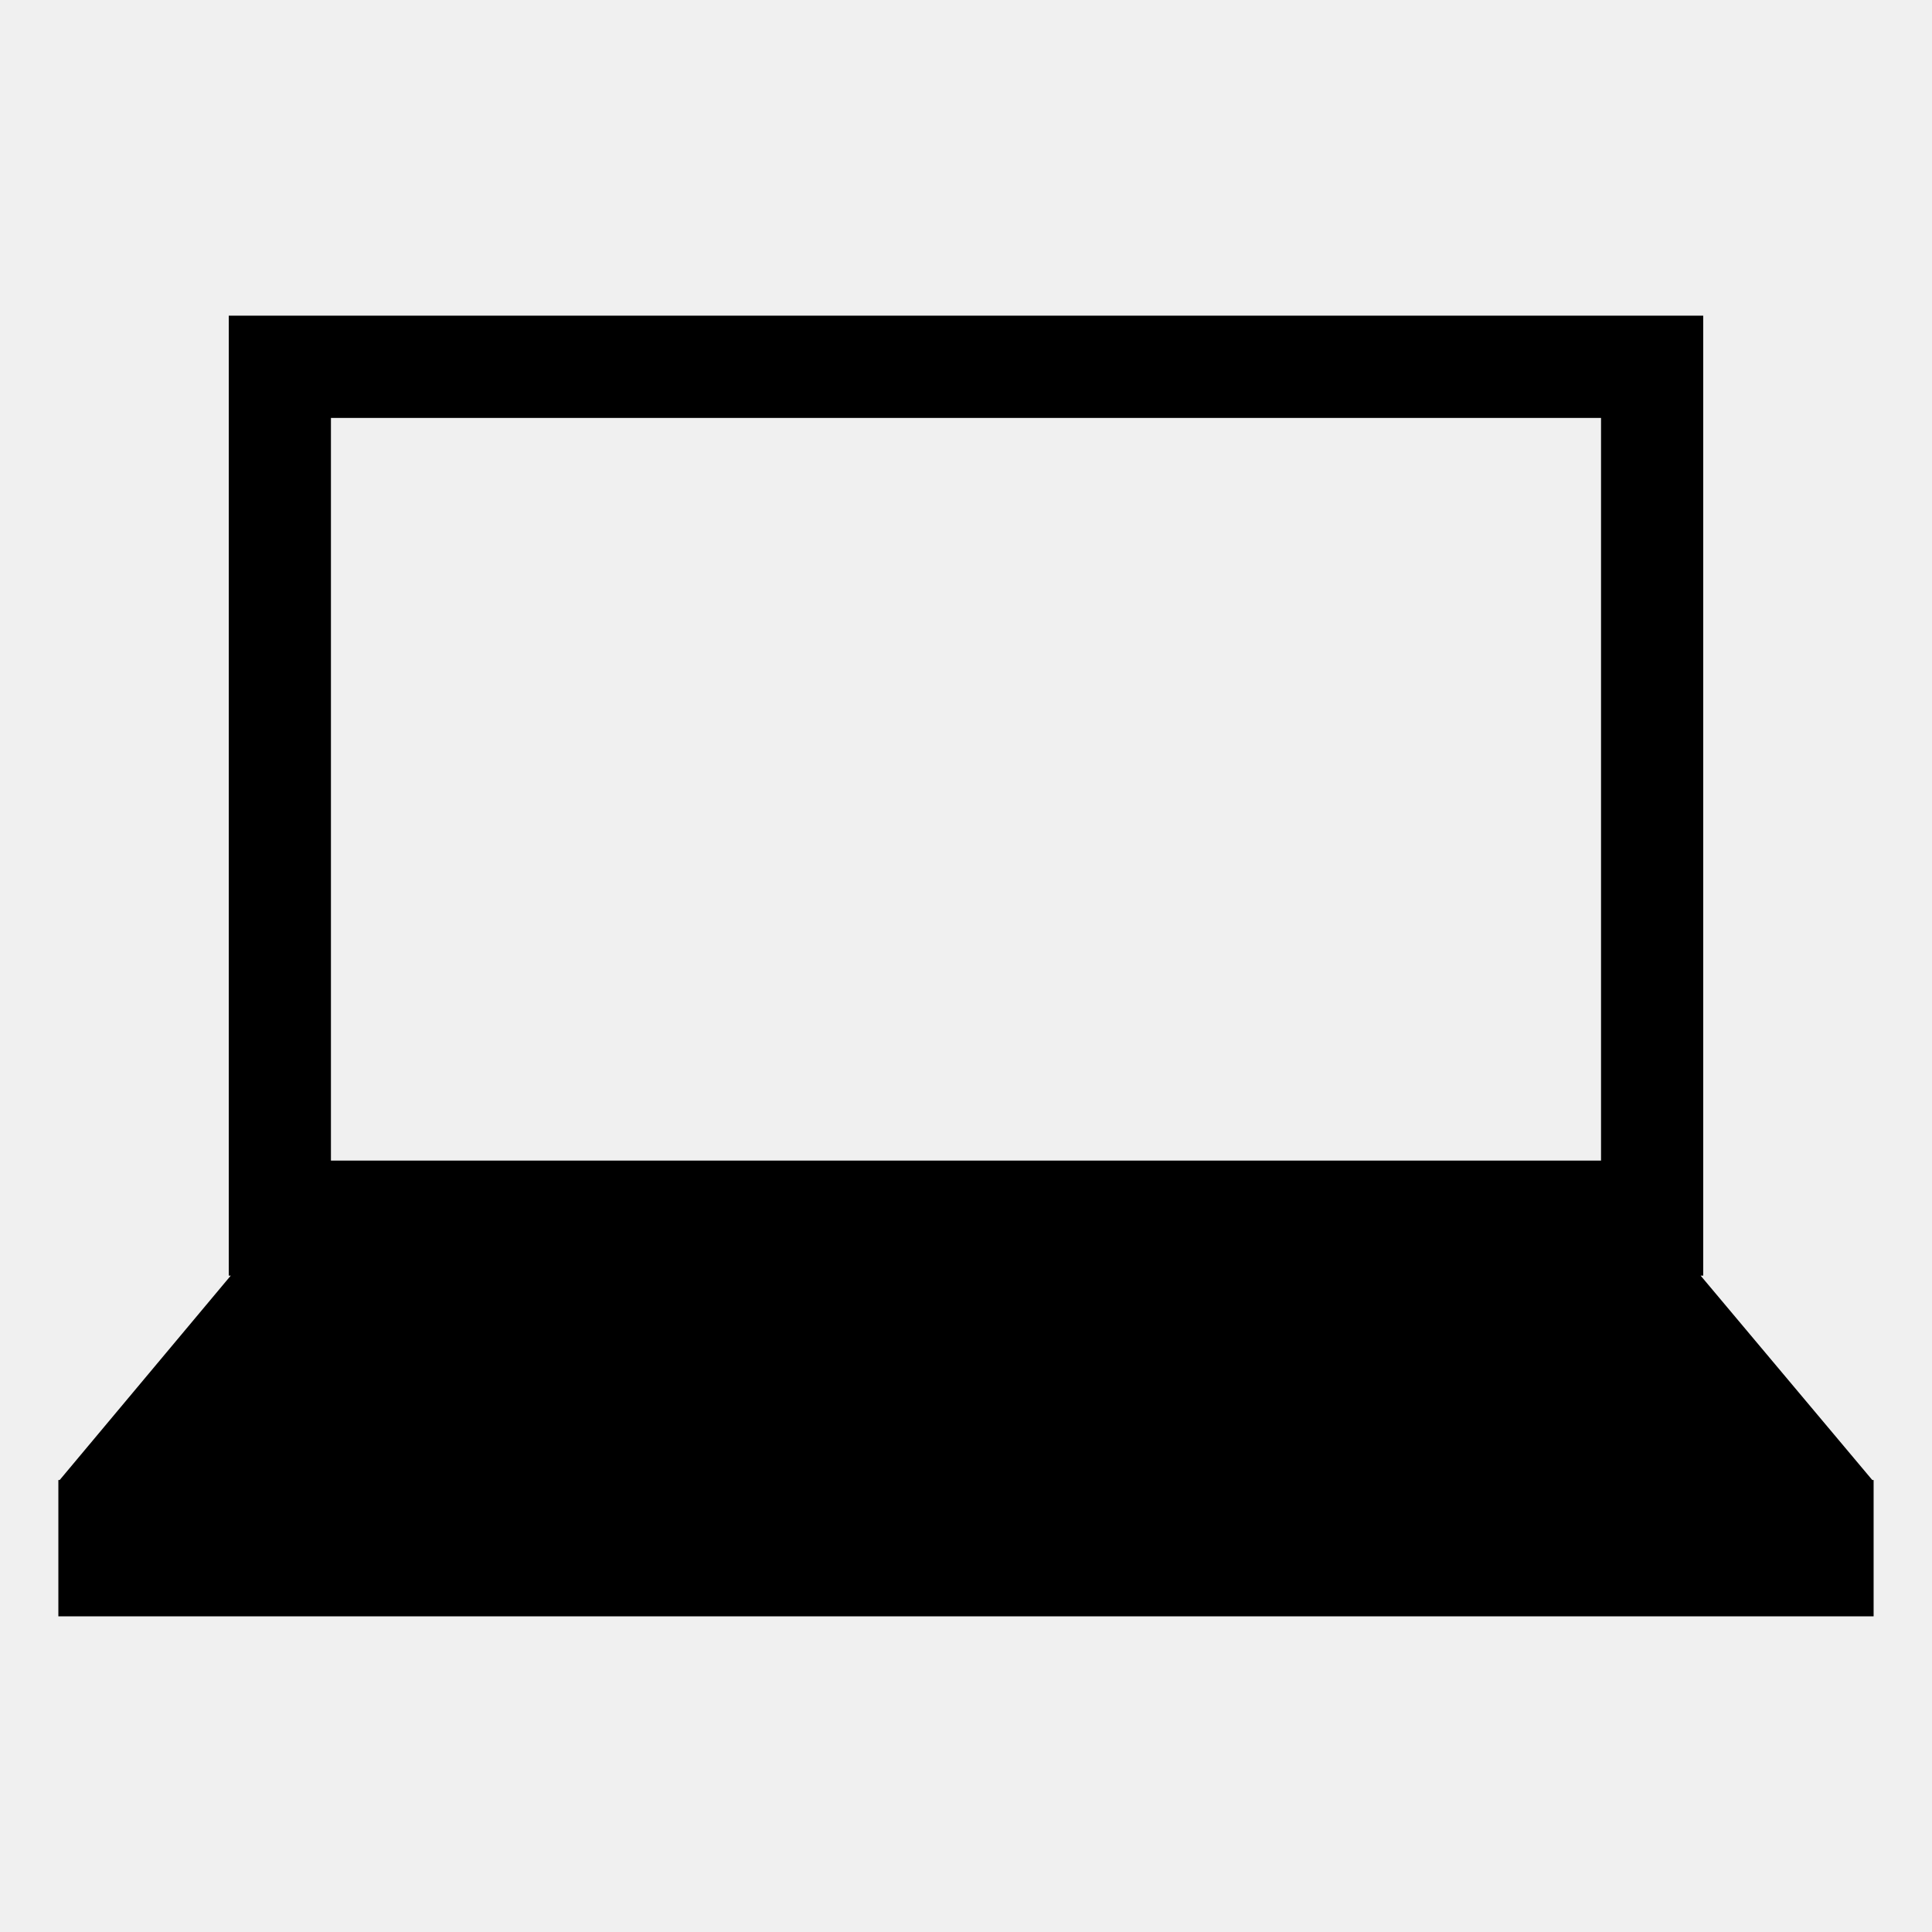
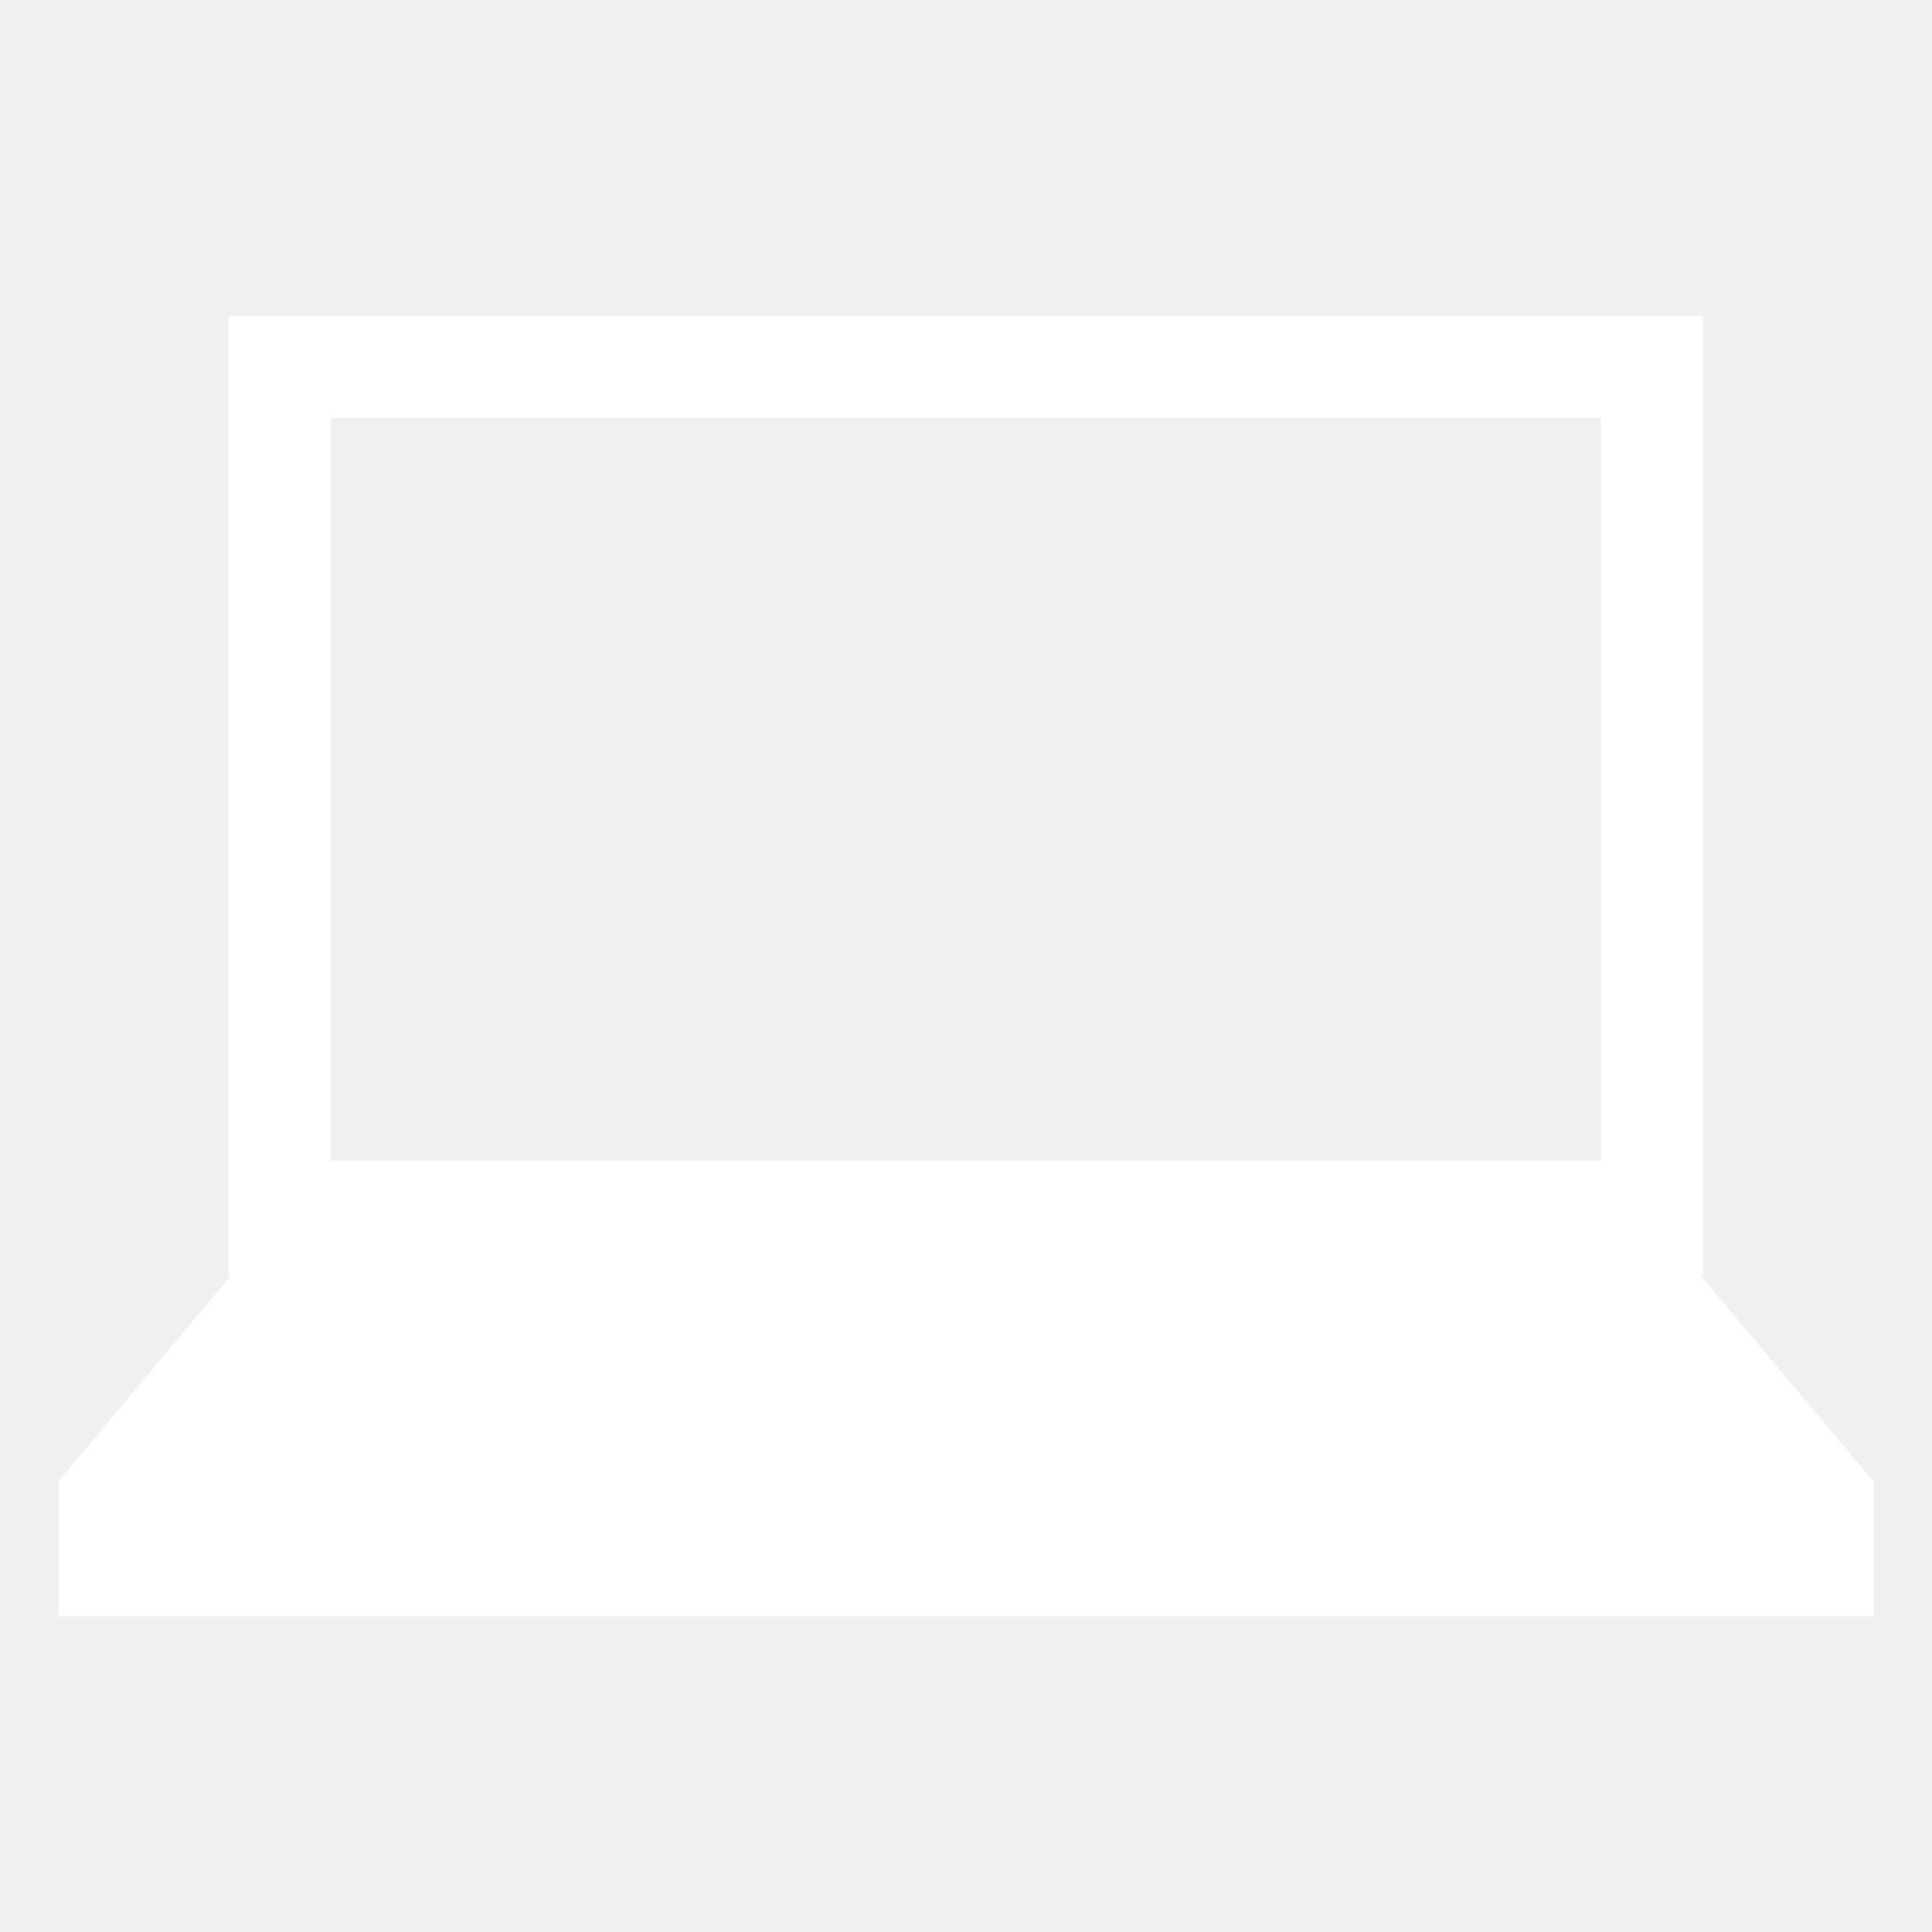
- <svg xmlns="http://www.w3.org/2000/svg" height="100px" width="100px" fill="#000000" version="1.1" x="0px" y="0px" viewBox="-3.021 -16.339 100 100" overflow="visible" enable-background="new -3.021 -16.339 100 100" xml:space="preserve">
+ <svg xmlns="http://www.w3.org/2000/svg" height="100px" width="100px" fill="#FFFFFF" version="1.1" x="0px" y="0px" viewBox="-3.021 -16.339 100 100" overflow="visible" enable-background="new -3.021 -16.339 100 100" xml:space="preserve">
  <path d="M93.887,60.266l-8.883-10.578h0.133V0H8.82v49.688h0.102L0.068,60.266H0v7.055h93.957v-7.055H93.887z M79.848,43.733h-65.74  V5.292h65.74V43.733z" />
</svg>
